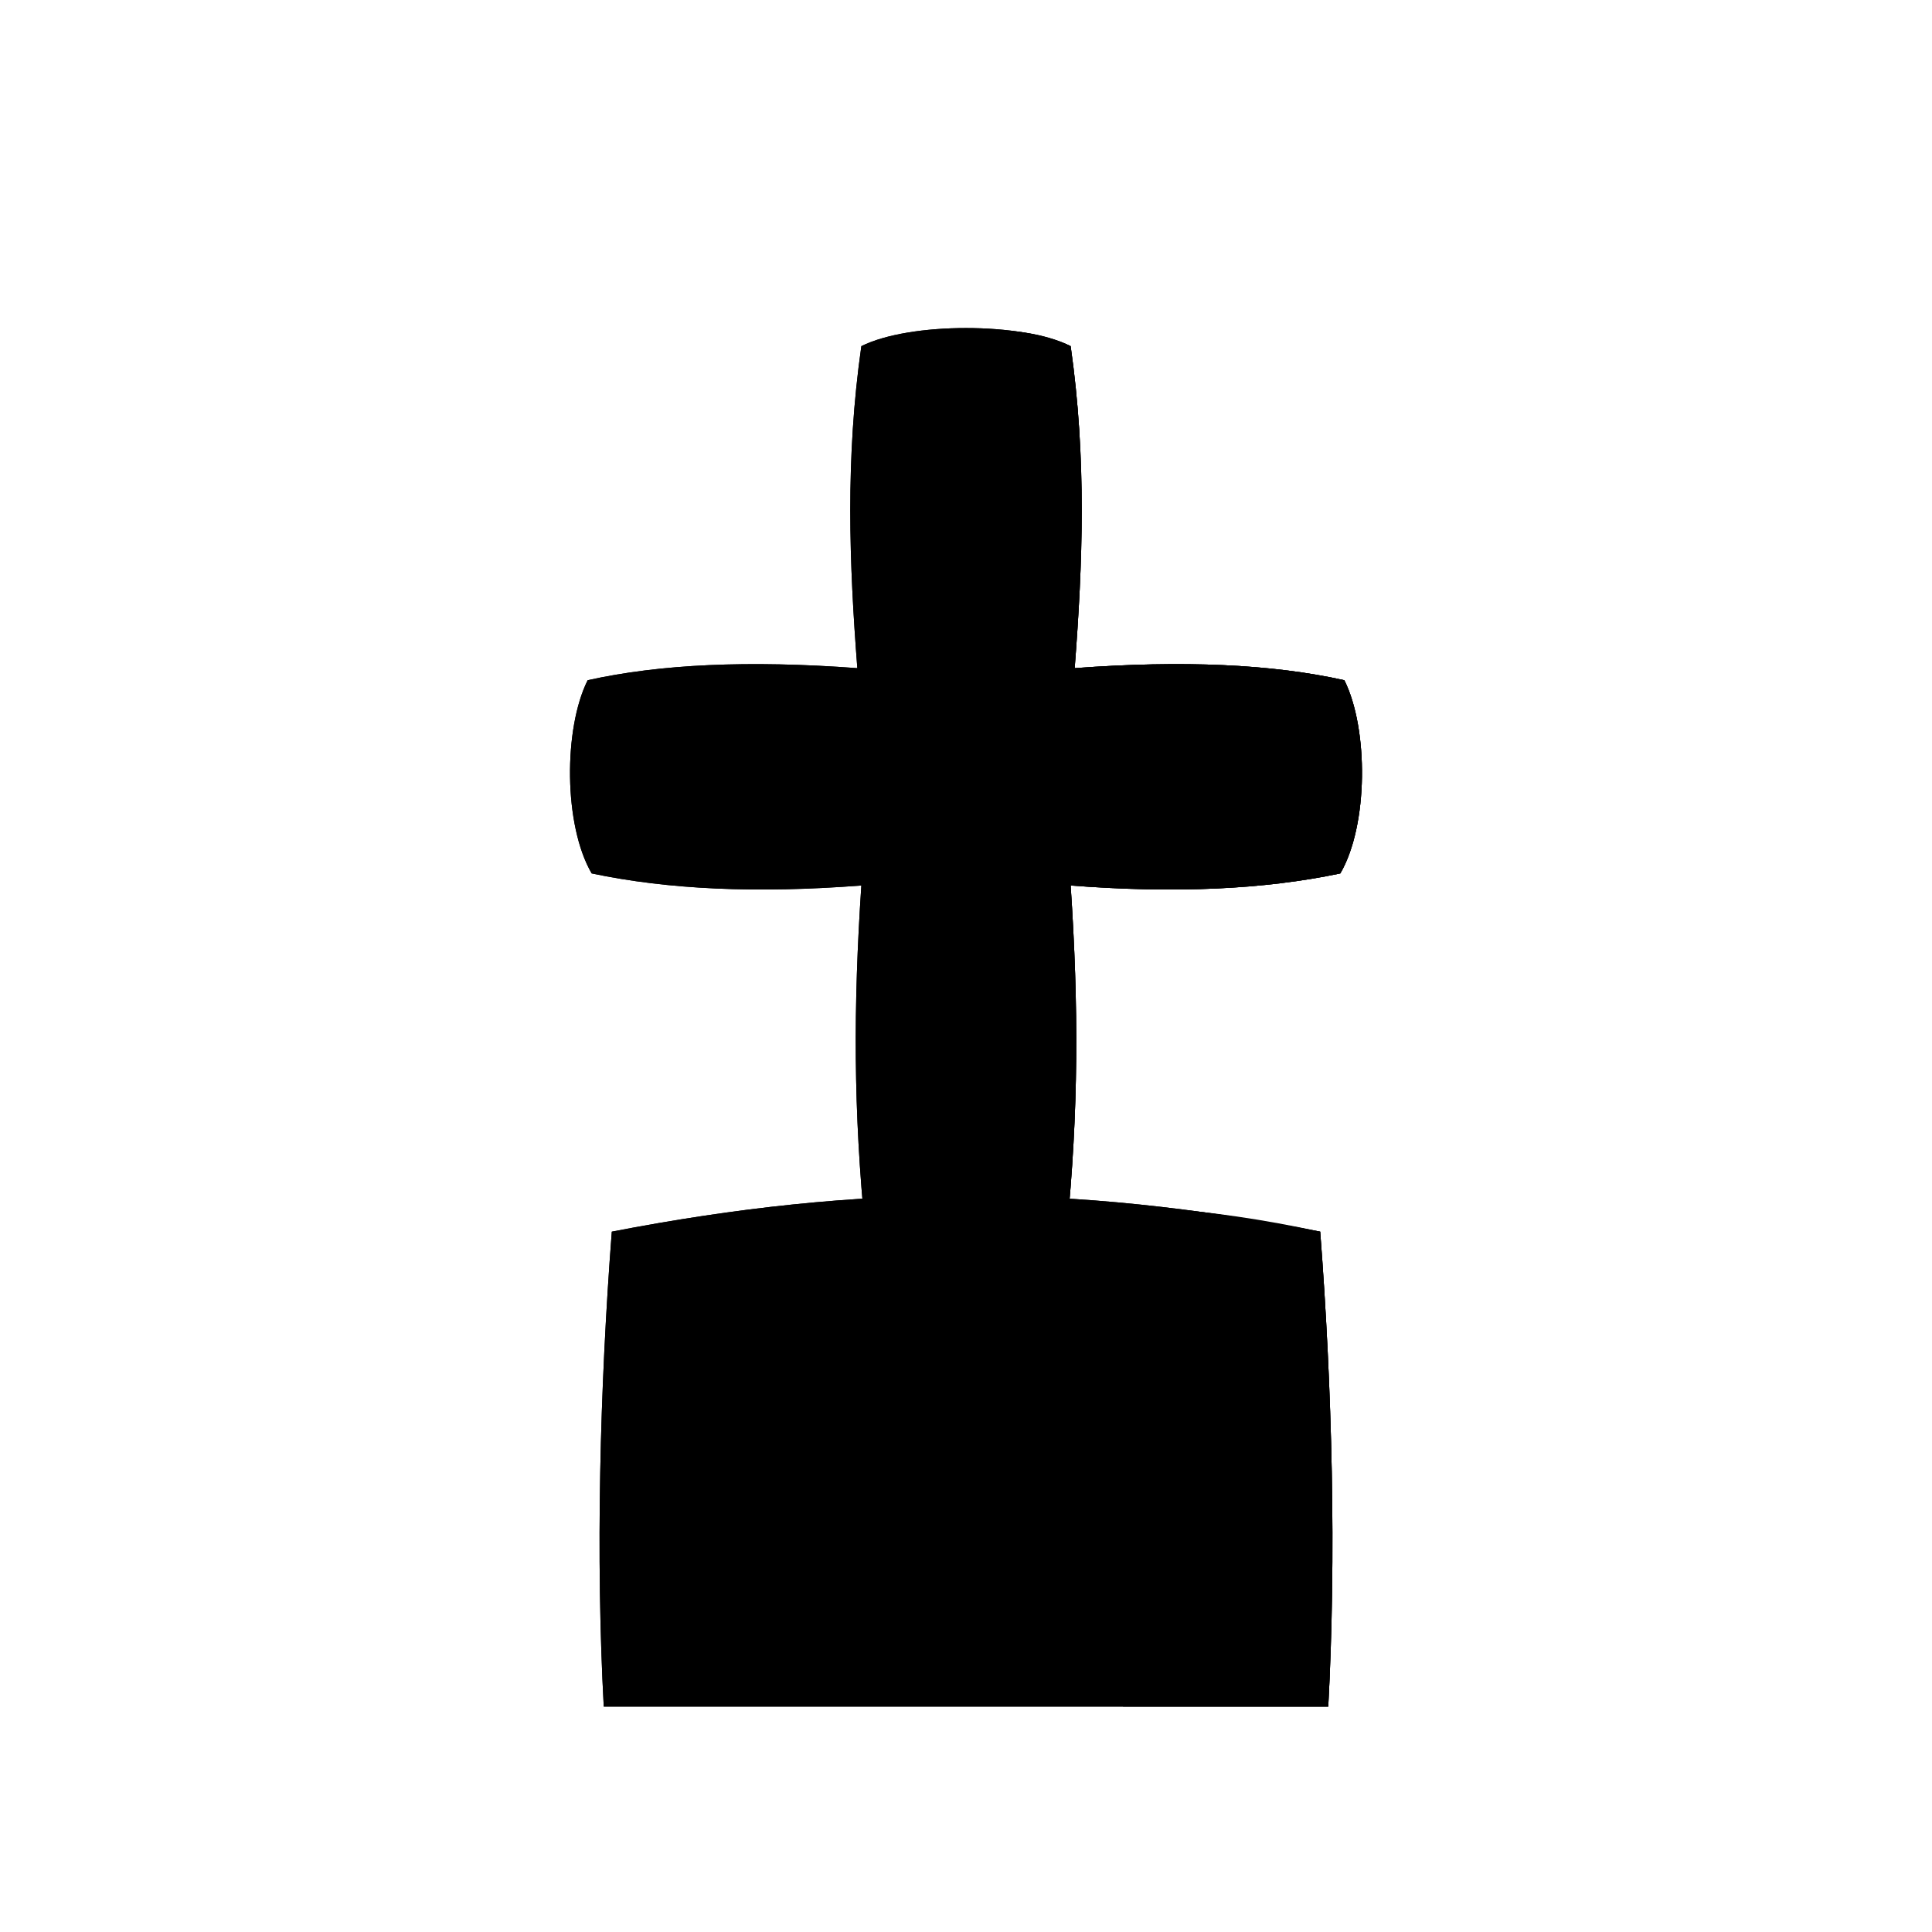
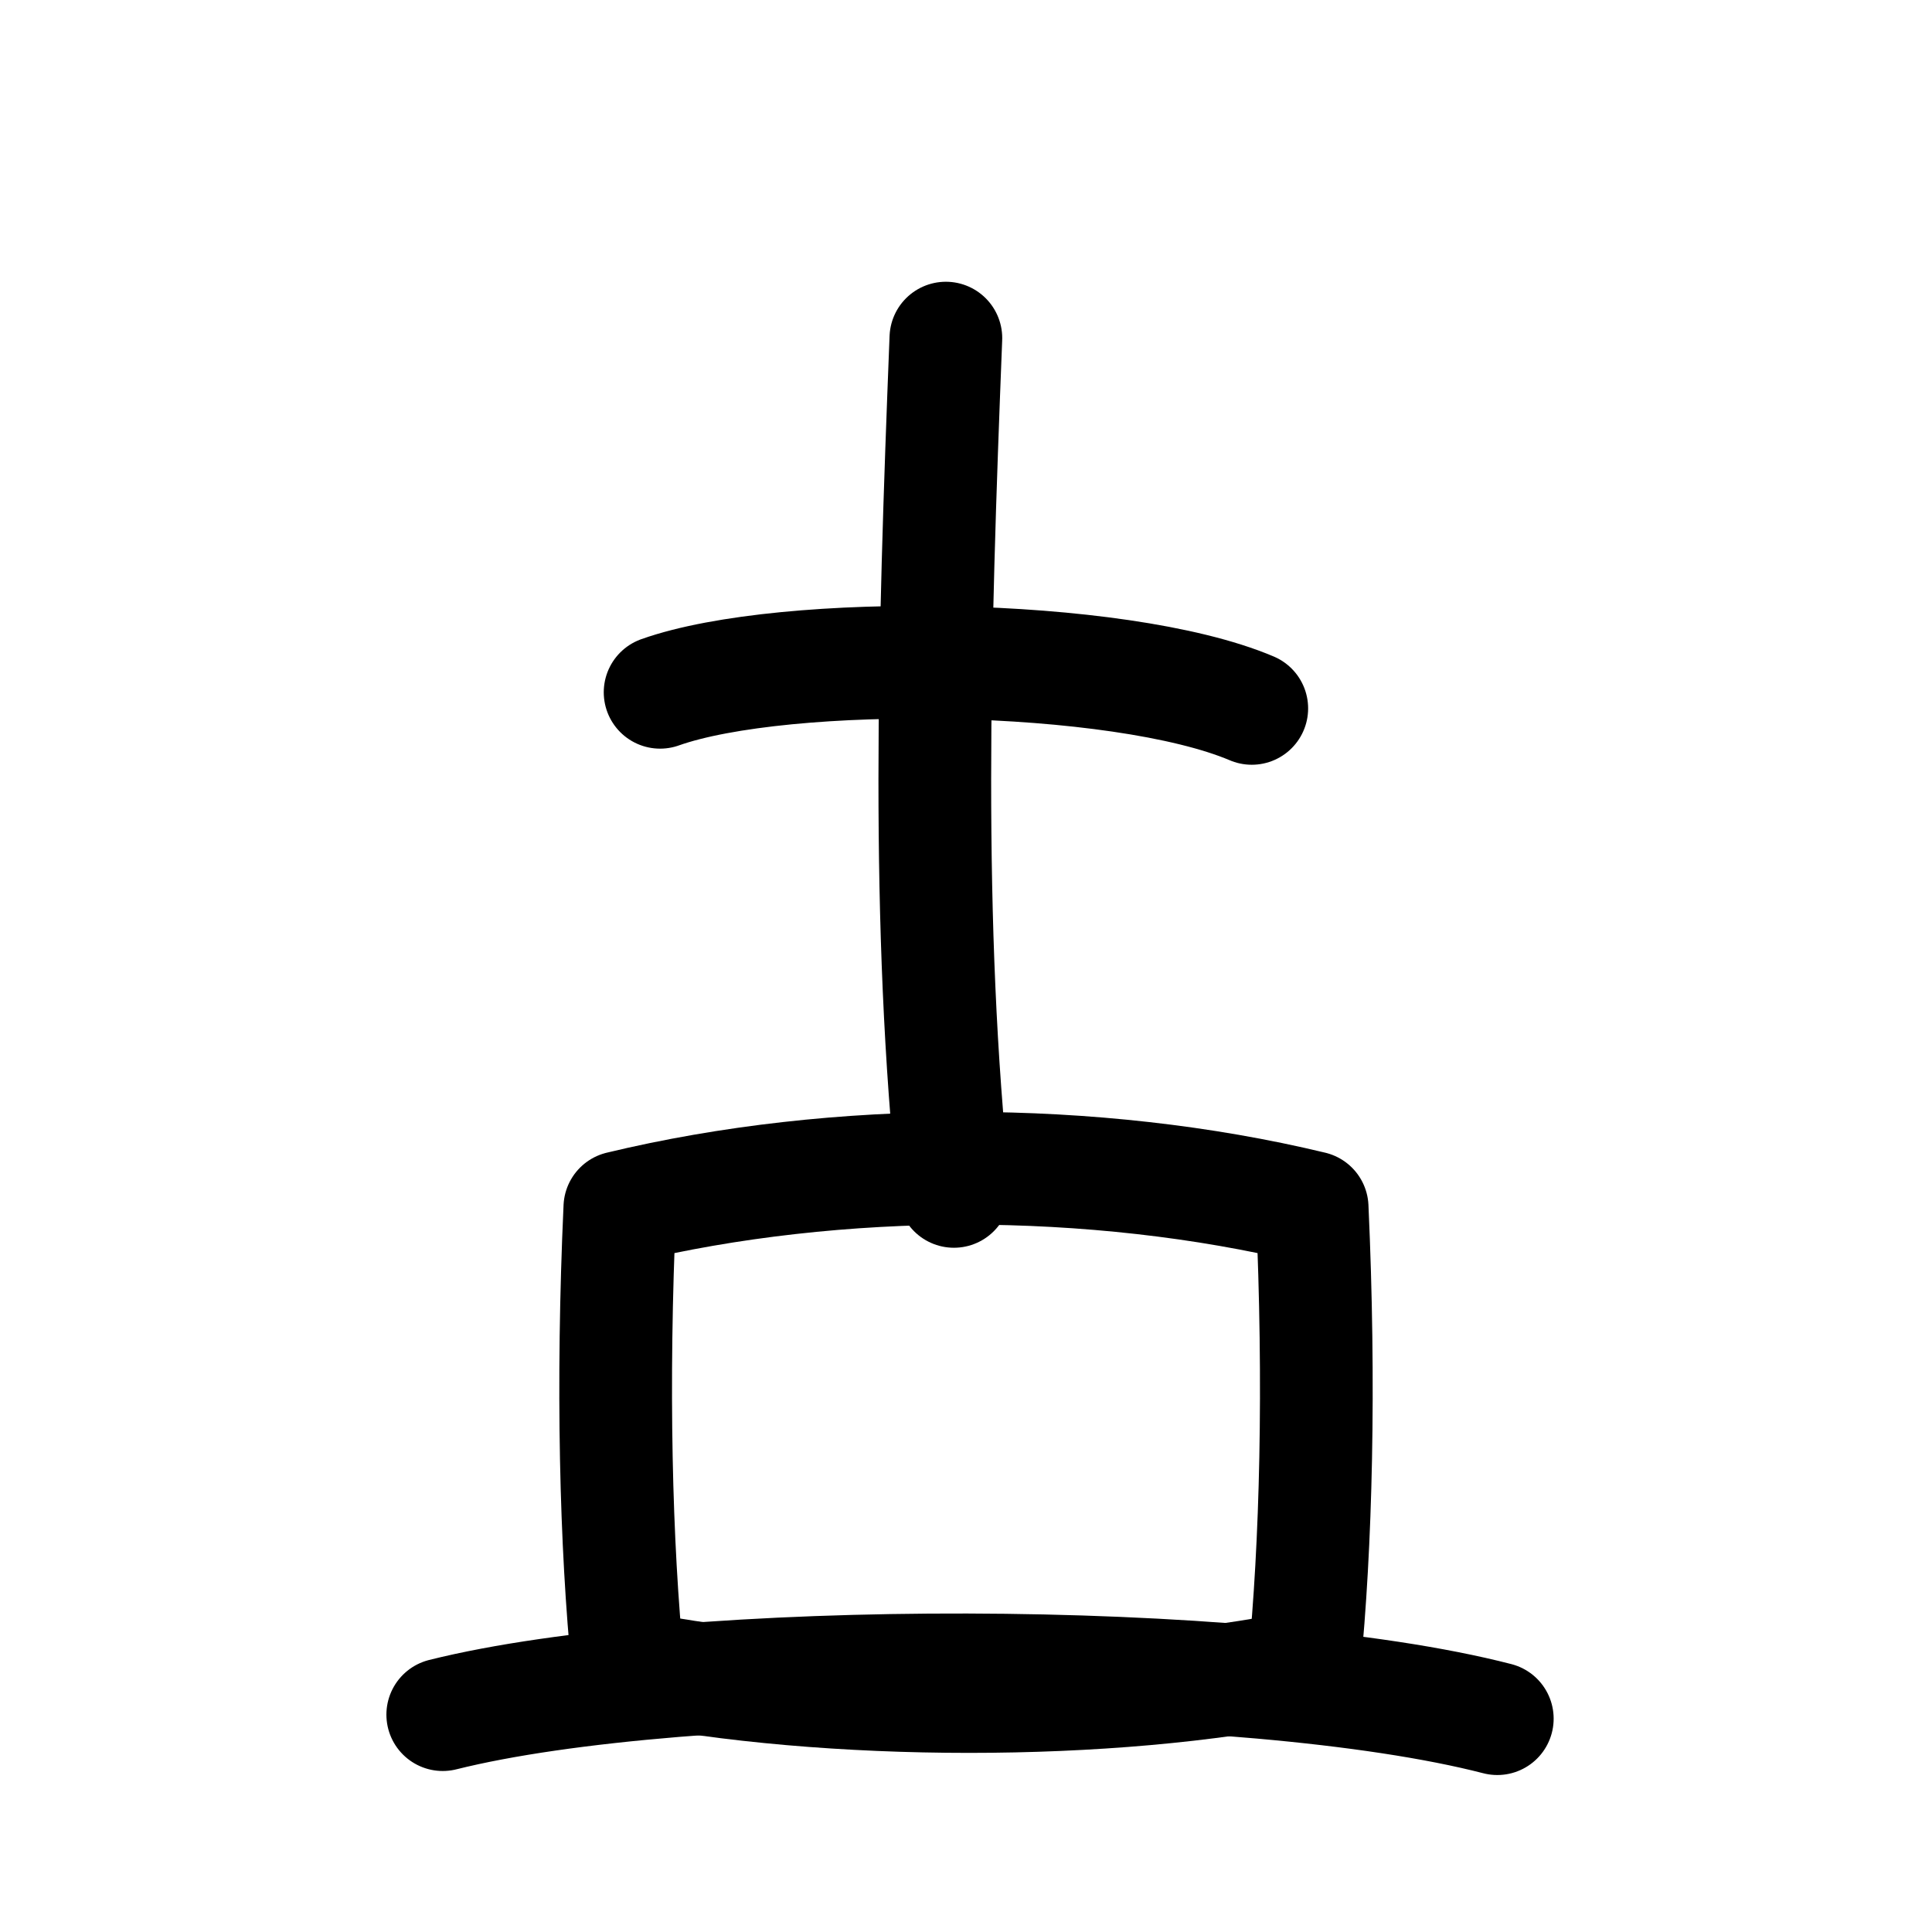
- <svg xmlns="http://www.w3.org/2000/svg" viewBox="0 0 48 48" stroke-linejoin="round" stroke-linecap="round">
-   <g class="p-fill">
-     <path d="M21.4,8.6 C22.6,8 25.4,8 26.6,8.6 C27,11.4 26.9,14 26.7,16.6 C29.4,16.4 31.6,16.5 33.4,16.9 C34,18.1 34,20.5 33.3,21.7 C31.4,22.1 29.2,22.2 26.6,22 C26.8,25 26.8,27.6 26.5,30.6 C25.3,31.2 22.7,31.2 21.5,30.6 C21.2,27.6 21.2,25 21.4,22 C18.8,22.2 16.6,22.1 14.7,21.7 C14,20.5 14,18.1 14.6,16.9 C16.4,16.5 18.6,16.4 21.3,16.6 C21.1,14 21,11.4 21.4,8.6 Z" />
-     <path d="M15.2,30.6 C21.4,29.4 26.6,29.4 32.8,30.6 C33.1,34.5 33.2,38.7 33,42.4 L15,42.4 C14.8,38.7 14.9,34.5 15.2,30.6 Z" />
-   </g>
-   <g class="p-shade">
-     <path d="M28.6,30 C30.1,30.1 31.4,30.3 32.8,30.6 C33.1,34.5 33.2,38.7 33,42.4 L27.9,42.4 C28.4,38.4 28.6,34.1 28.6,30 Z" />
-     <path d="M24.6,8.2 C25.4,8.2 26.1,8.35 26.6,8.6 C27,11.4 26.9,14 26.7,16.6 C29.4,16.4 31.6,16.5 33.4,16.9 C34,18.1 34,20.5 33.3,21.7 C31.4,22.1 29.2,22.2 26.6,22 C26.8,25 26.8,27.6 26.5,30.6 C26.1,30.8 25.4,30.95 24.6,31 C24.9,23.4 24.9,15.8 24.6,8.2 Z" />
-   </g>
-   <g class="p-edge">
-     <path d="M21.4,8.6 C22.6,8 25.4,8 26.6,8.6 C27,11.4 26.9,14 26.7,16.6 C29.4,16.4 31.6,16.5 33.4,16.9 C34,18.1 34,20.5 33.3,21.7 C31.4,22.1 29.2,22.2 26.6,22 C26.8,25 26.8,27.6 26.5,30.6 C25.3,31.2 22.7,31.2 21.5,30.6 C21.2,27.6 21.2,25 21.4,22 C18.8,22.2 16.6,22.1 14.7,21.7 C14,20.5 14,18.1 14.6,16.9 C16.4,16.5 18.6,16.4 21.3,16.6 C21.1,14 21,11.4 21.4,8.6 Z" />
-     <path d="M15.2,30.6 C21.4,29.4 26.6,29.4 32.8,30.6 C33.1,34.5 33.2,38.7 33,42.4 L15,42.4 C14.8,38.7 14.9,34.5 15.2,30.6 Z" />
-   </g>
+ <svg xmlns="http://www.w3.org/2000/svg" viewBox="0 0 48 48" fill="none" stroke="currentColor" stroke-width="2.8" stroke-linecap="round" stroke-linejoin="round">
+   <path d="M23.7,29.6 C23,23 23.2,16 23.5,8.4" />
+   <path d="M16.4,17.2 C19.5,16.1 27.8,16.2 31.1,17.6" />
+   <path d="M15.4,30 C15.2,34.4 15.3,38.4 15.6,41.4 C20.6,42.4 27.6,42.4 32.4,41.4 C32.7,38.4 32.8,34.4 32.6,30 C27.2,28.7 20.8,28.7 15.4,30" />
+   <path d="M11,42.6 C17,41.1 31,41.1 37.2,42.7" />
</svg>
